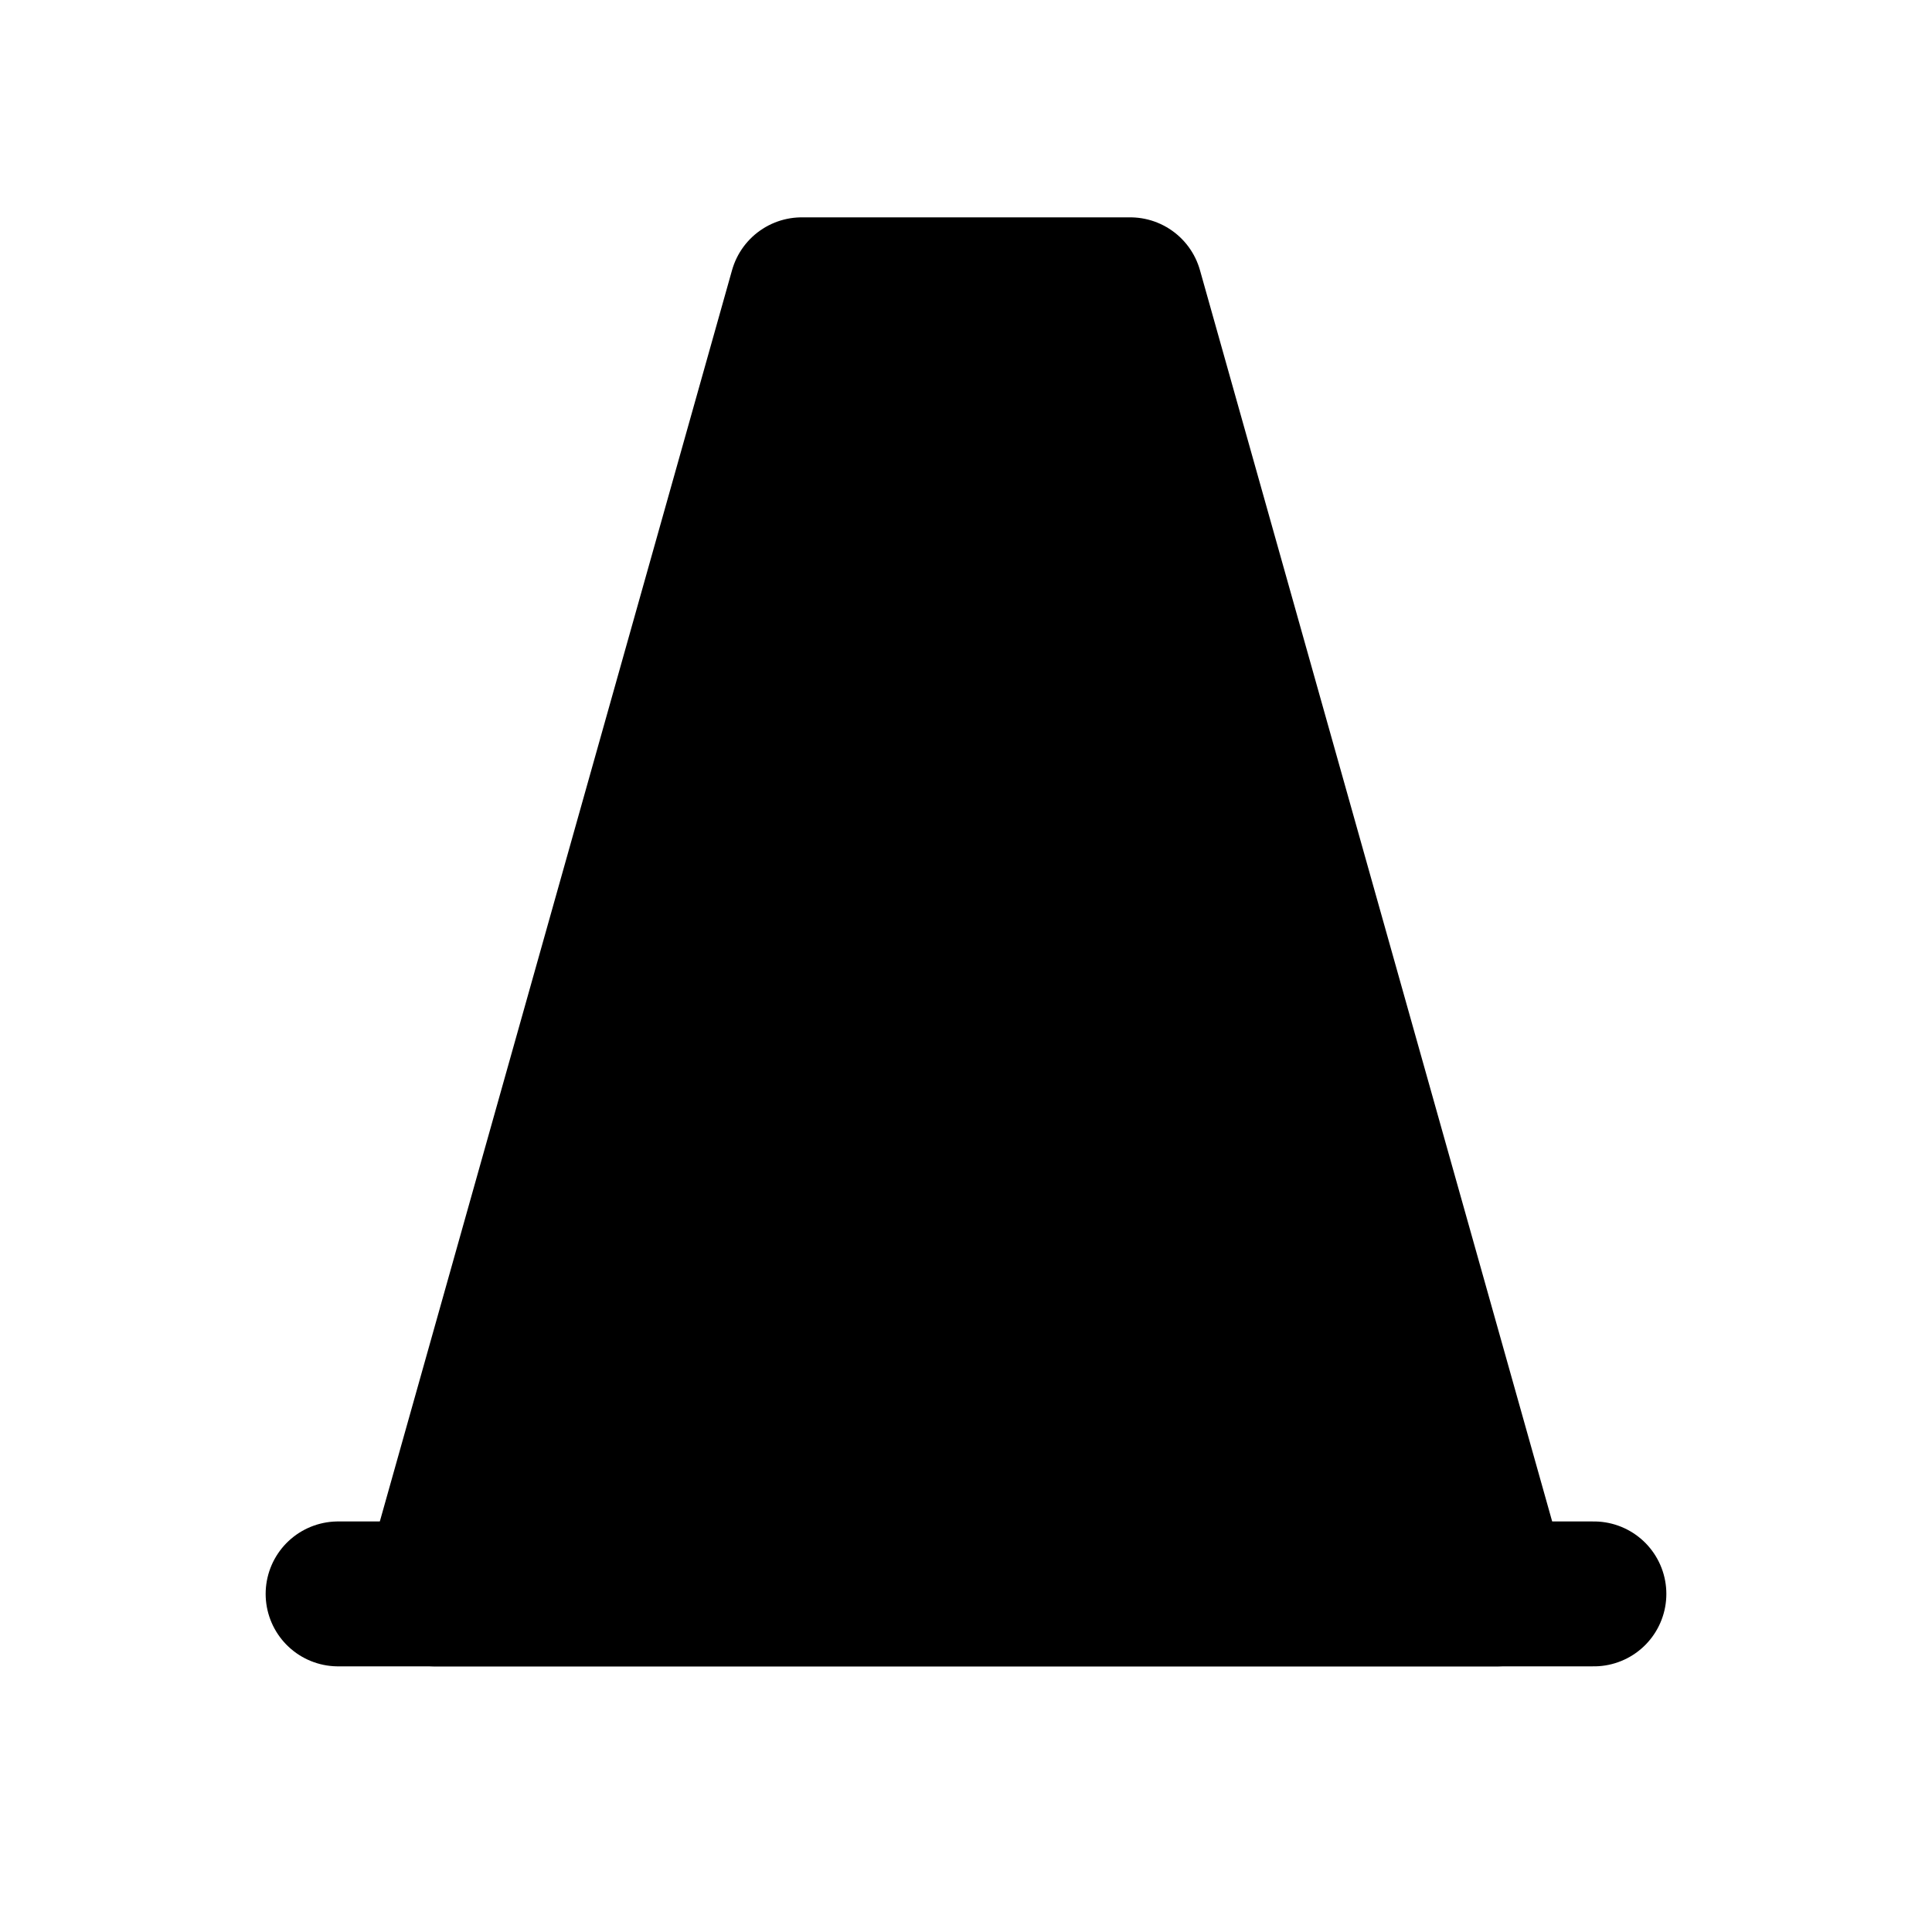
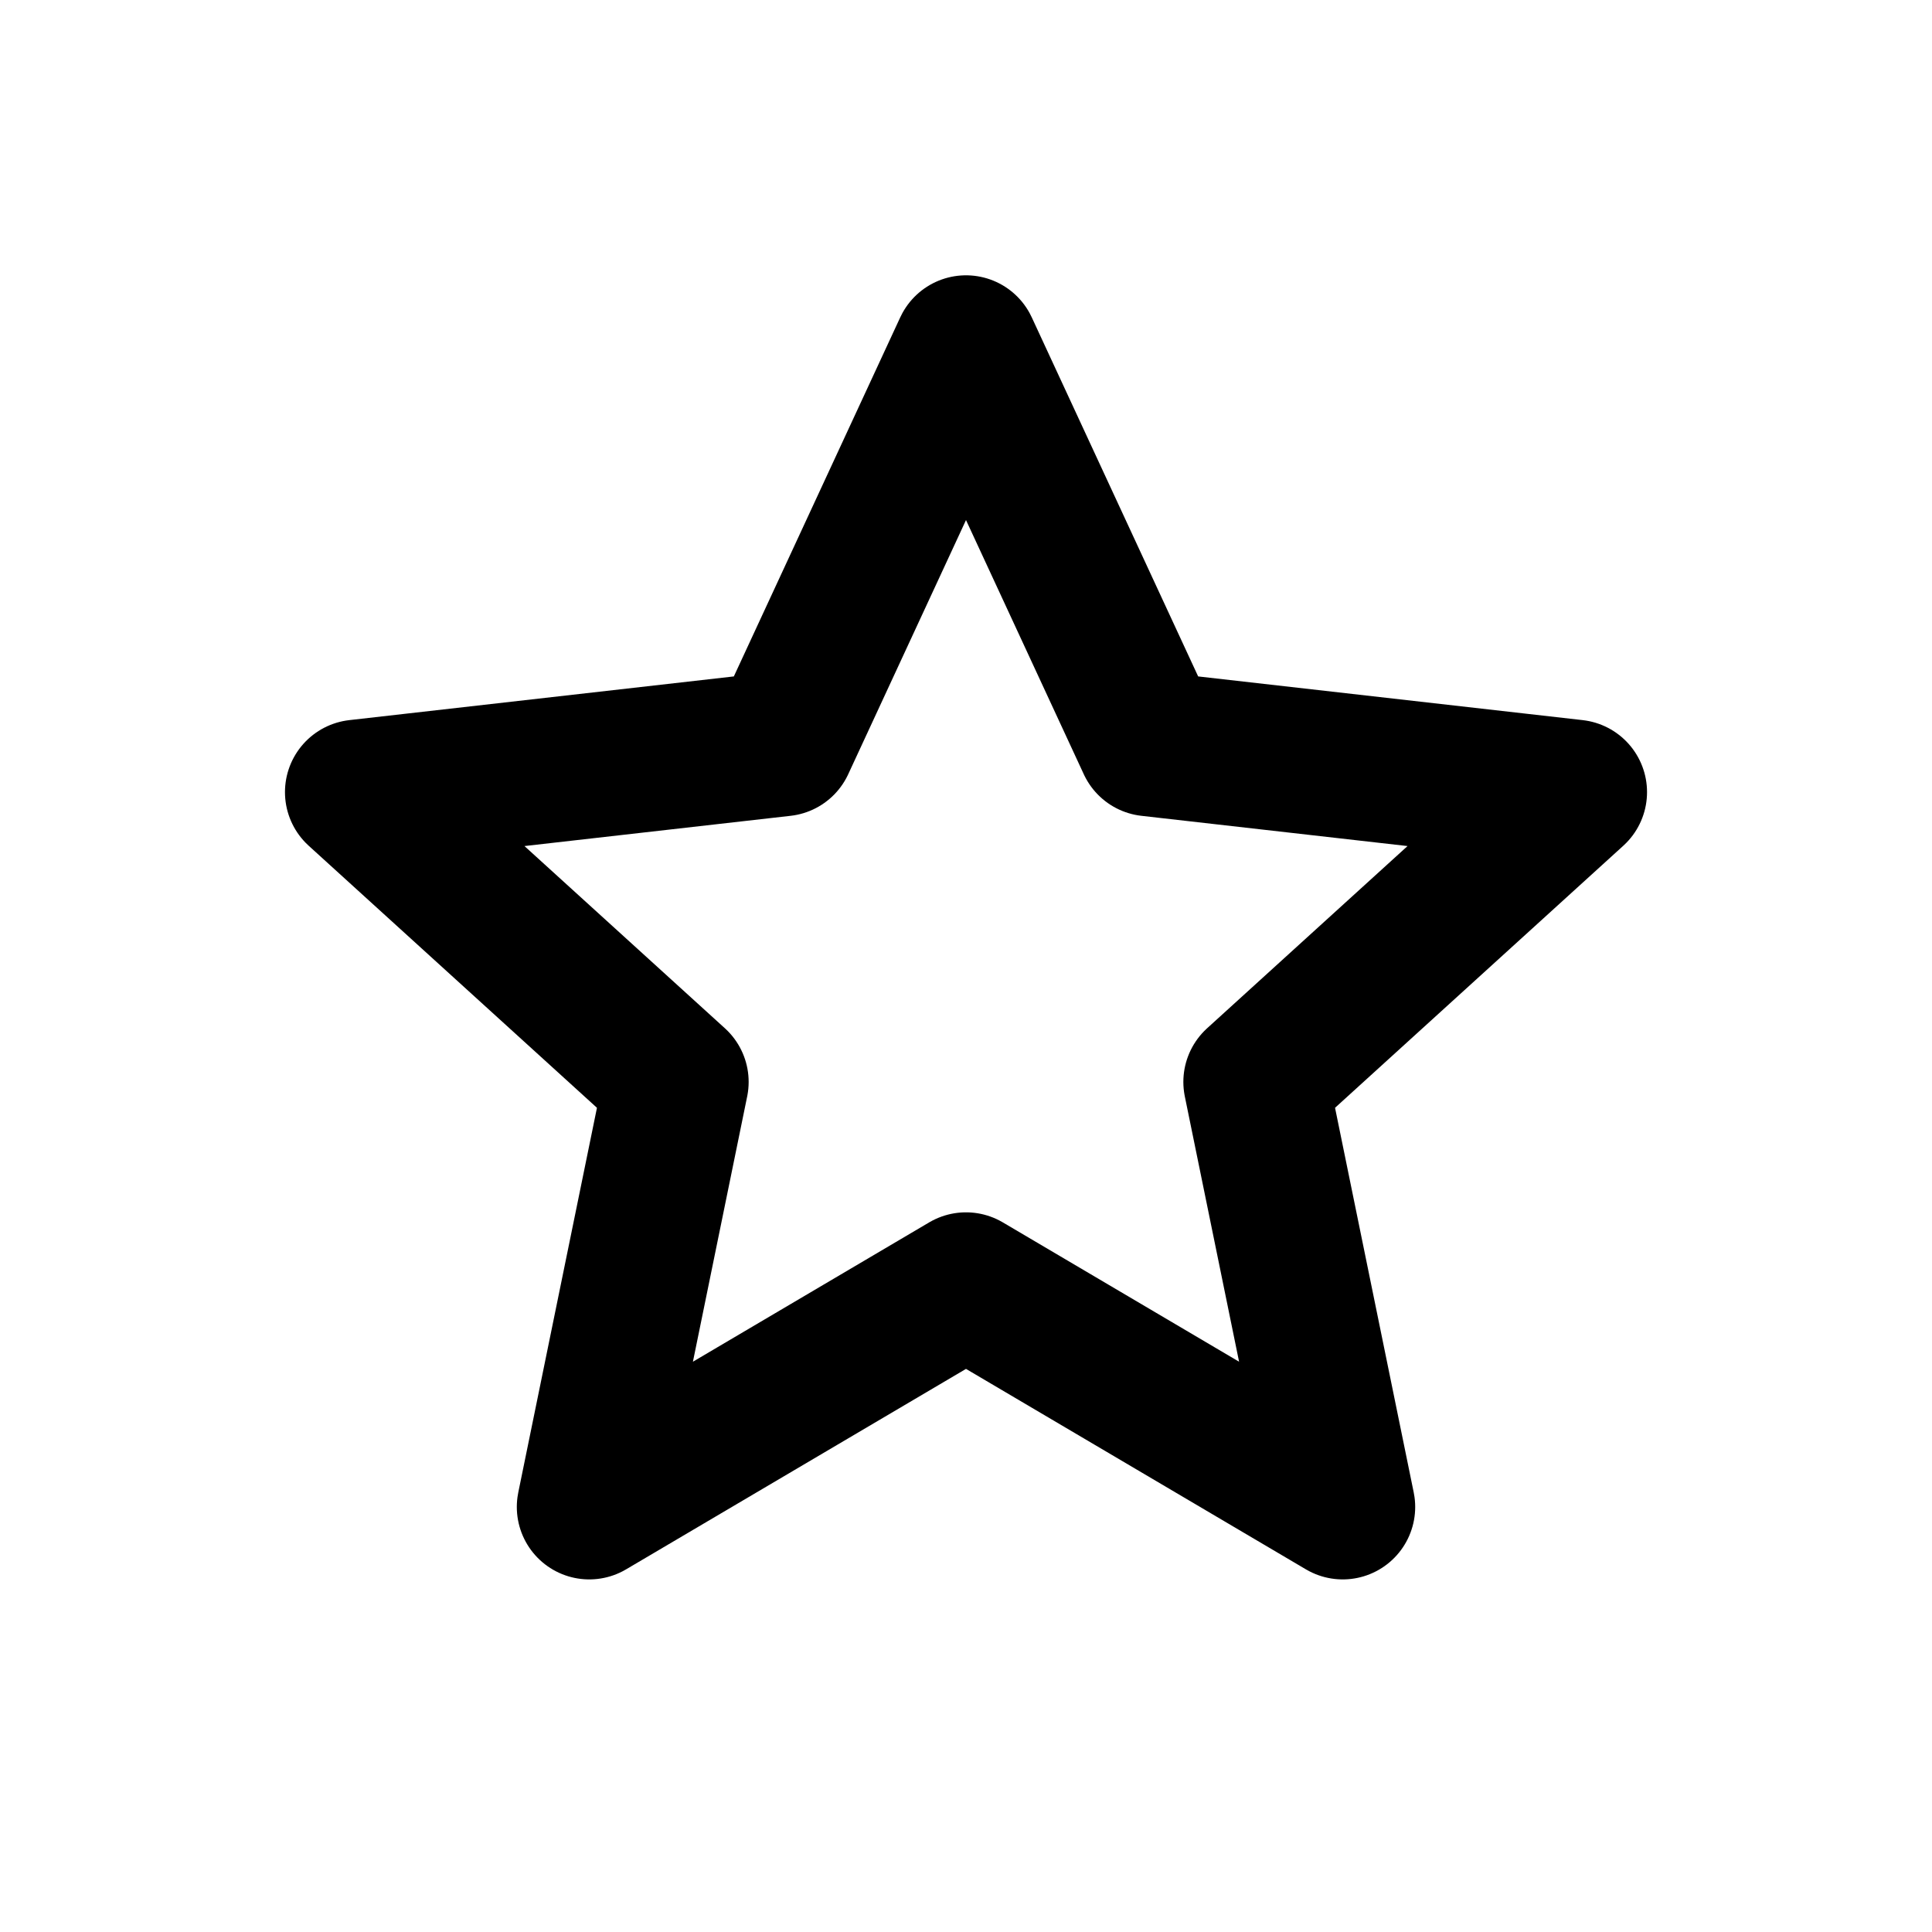
<svg xmlns="http://www.w3.org/2000/svg" viewBox="0 0 20 20" fill="none" stroke="currentColor" stroke-width="1.5" stroke-linecap="round" stroke-linejoin="round">
-   <path fill="currentColor" d="M8.3 3h3.4l3.8 13.5h-11Z" />
-   <path d="M3.5 16.5h13" />
+   <path d="M10 3.6l1.9 4.1 4.4.5-3.3 3 .9 4.4L10 13.3l-3.9 2.3.9-4.4-3.3-3 4.4-.5Z" />
</svg>
